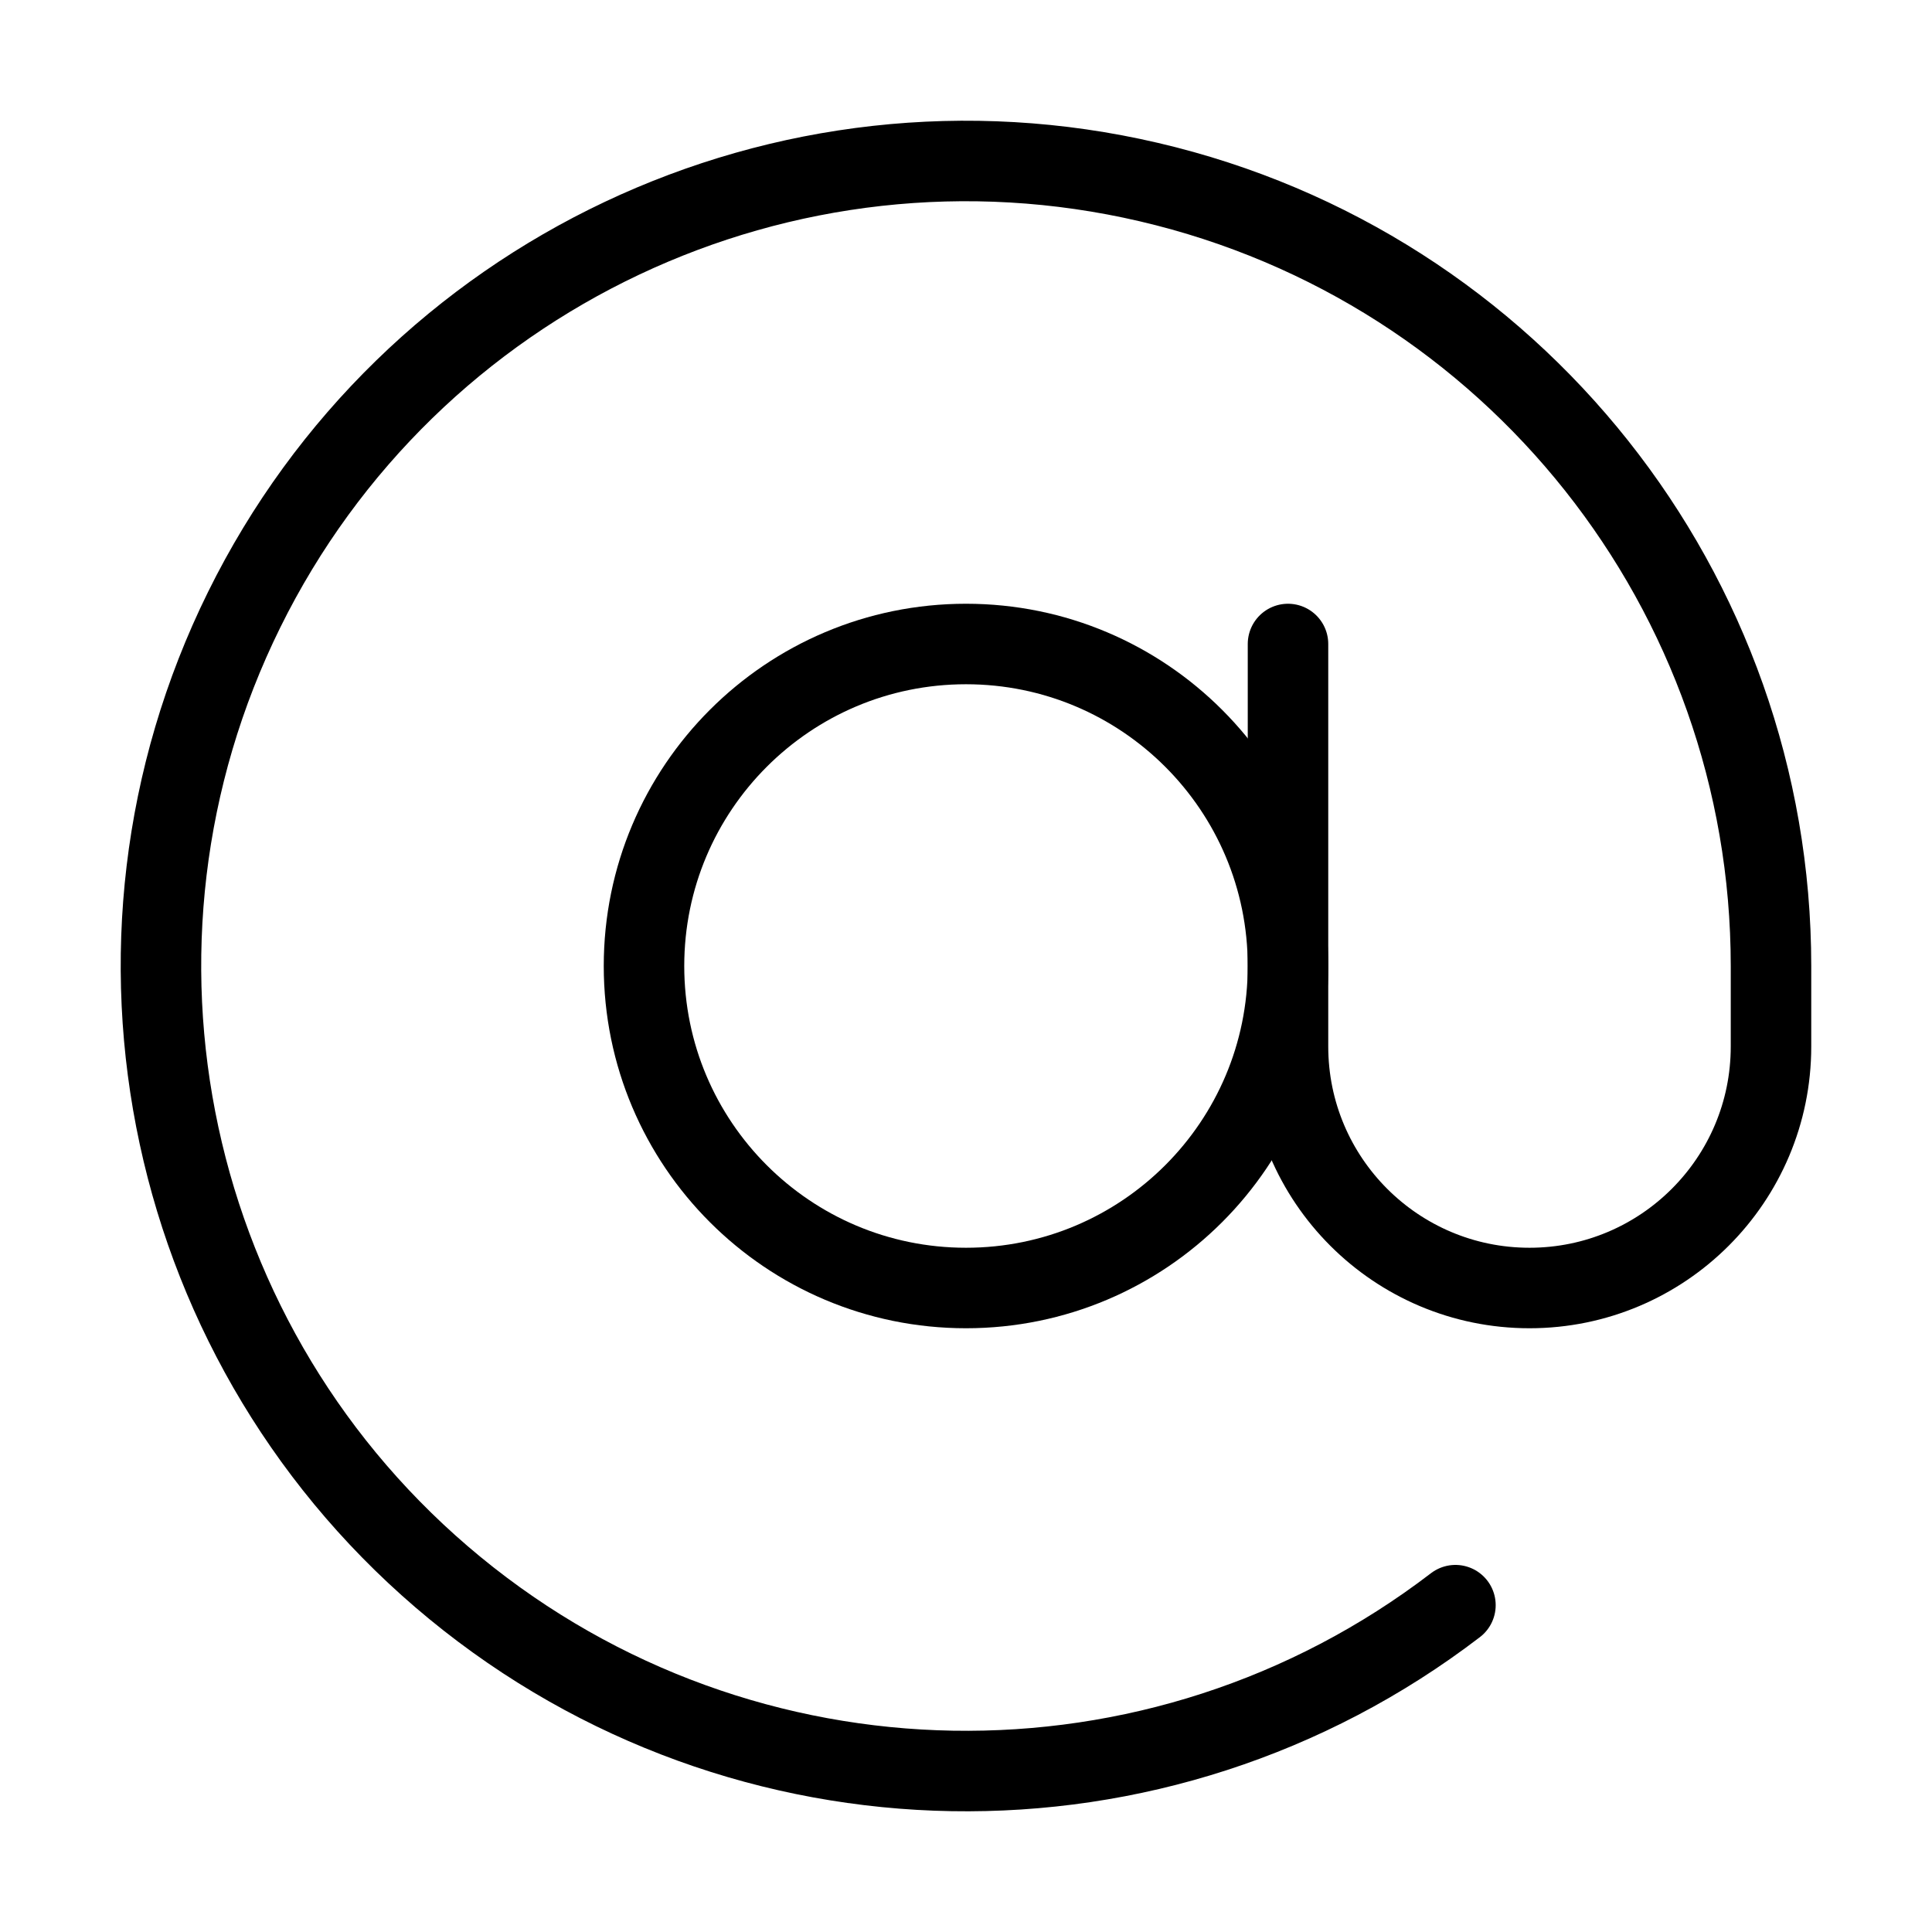
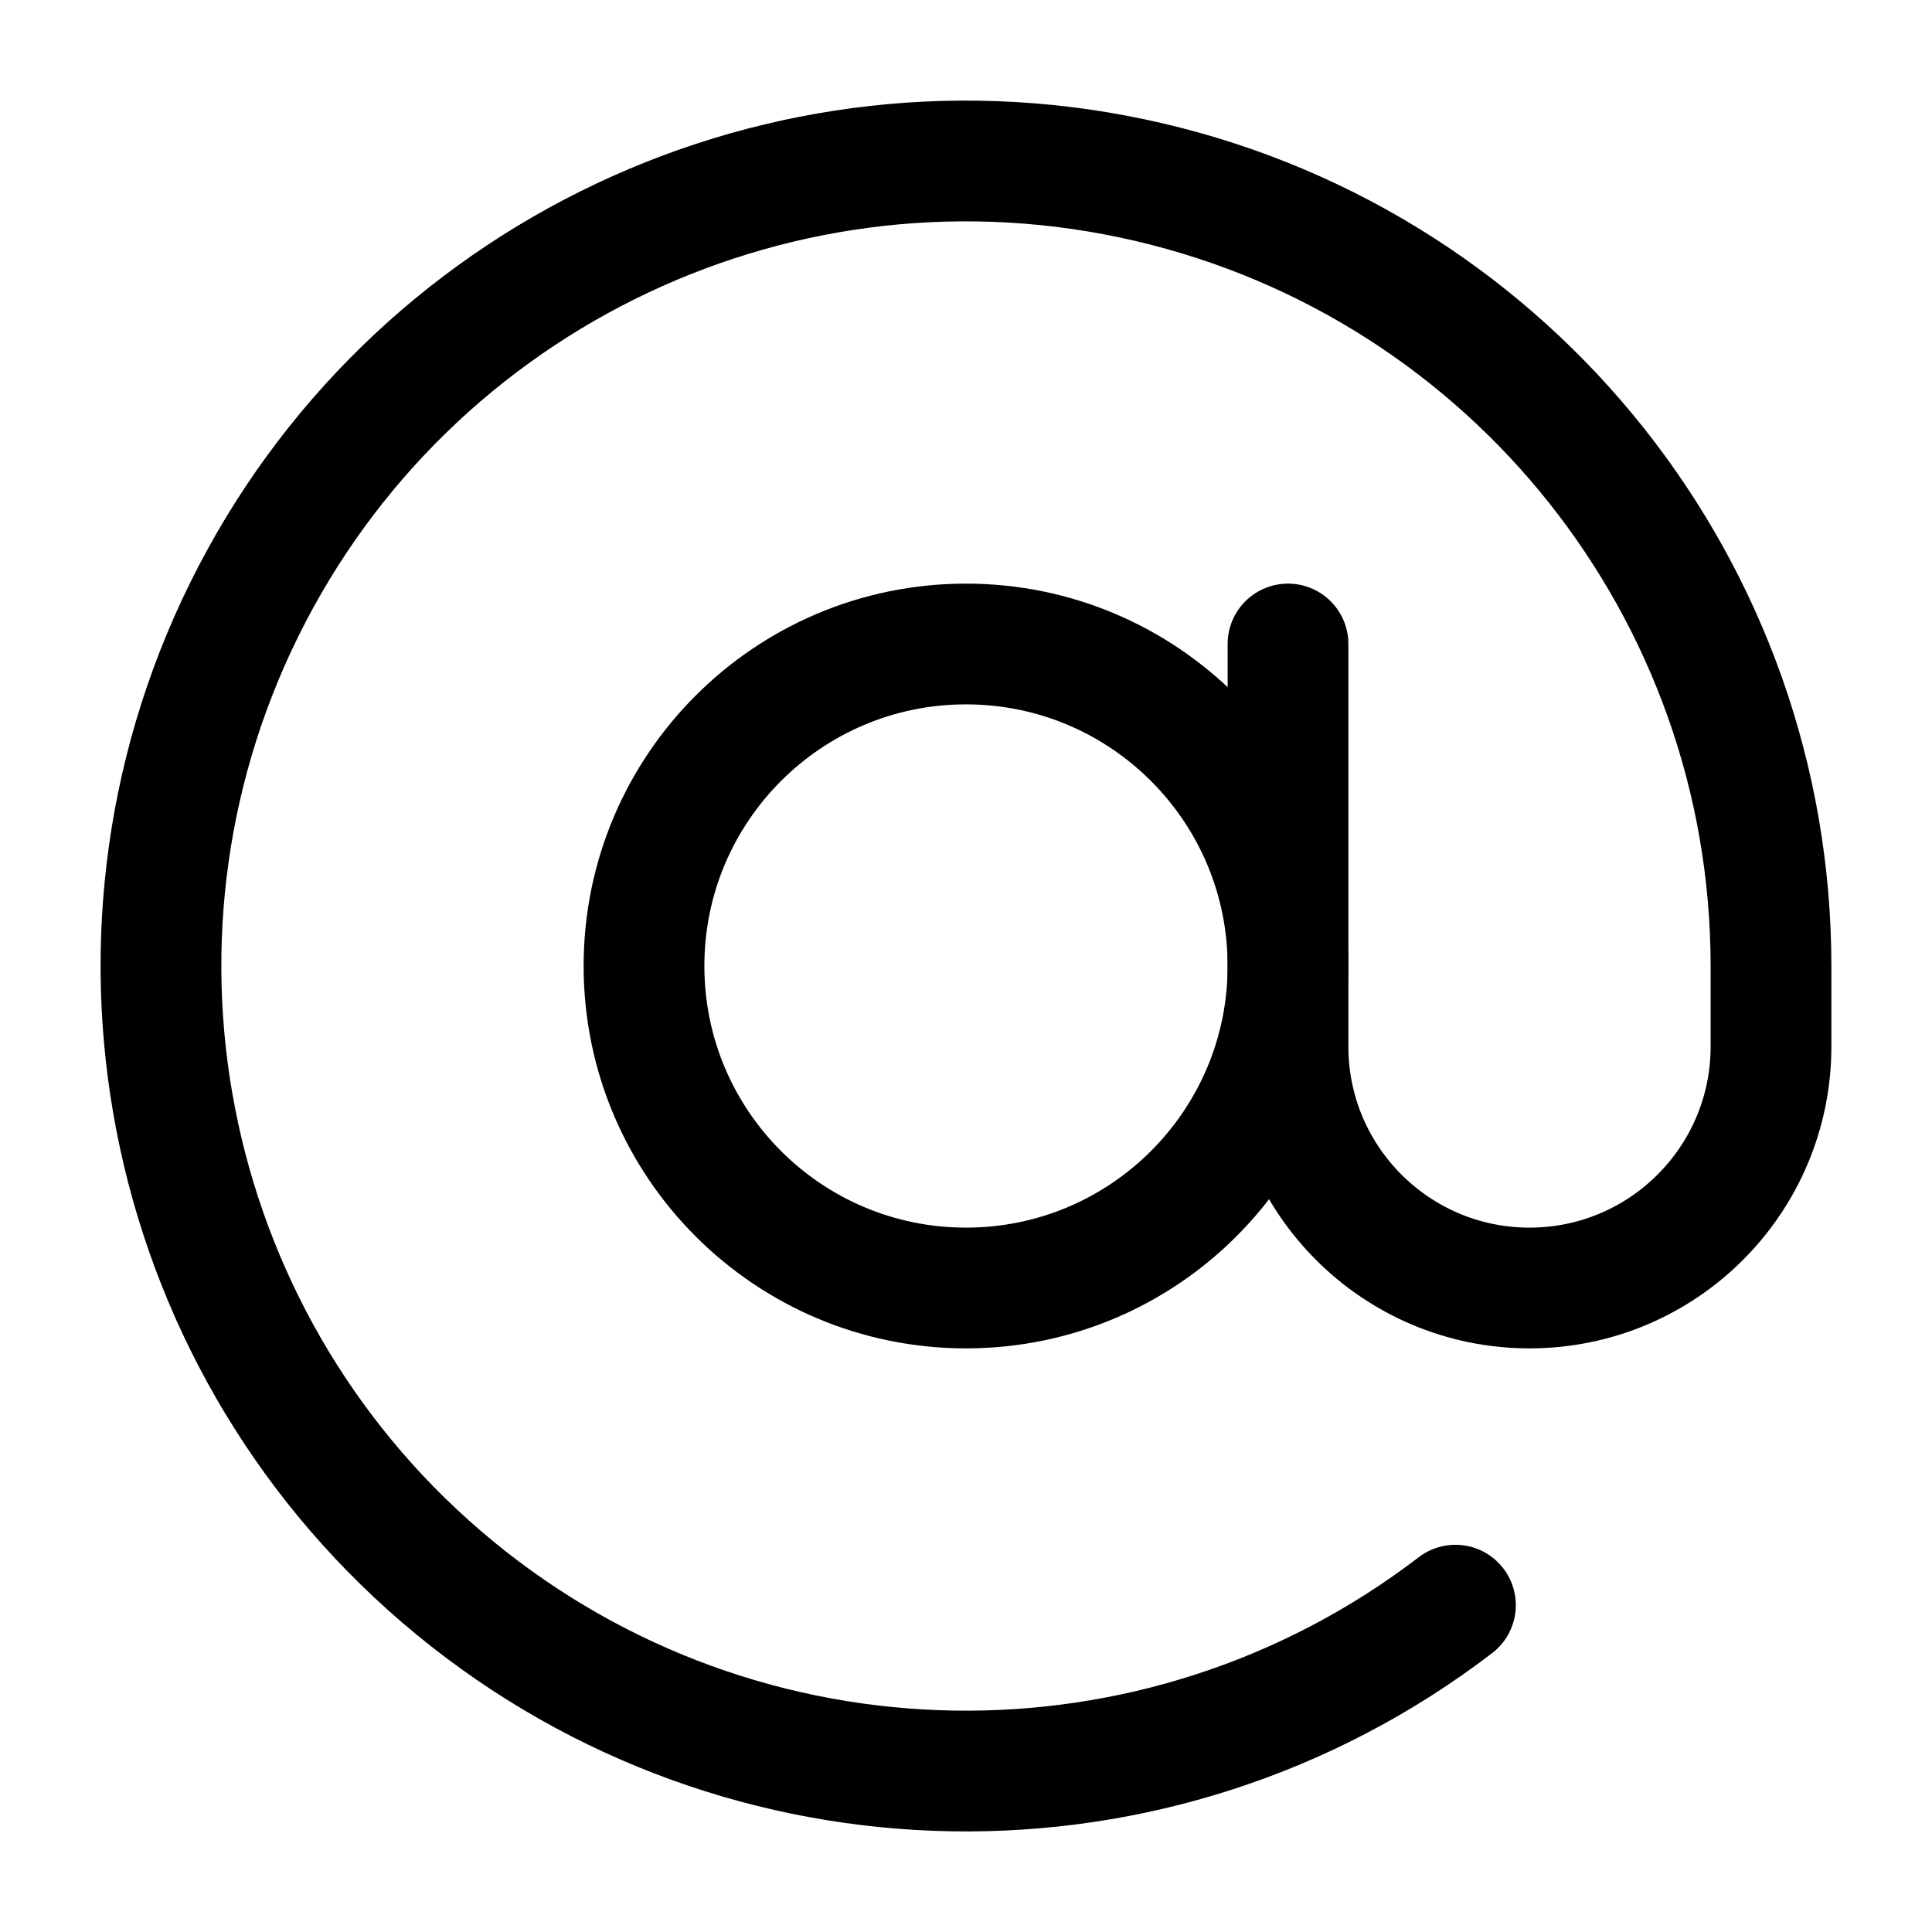
- <svg xmlns="http://www.w3.org/2000/svg" width="24" height="24" viewBox="0 0 24 24" fill="none" stroke="black" stroke-width="1" stroke-linecap="round" stroke-linejoin="round" class="feather feather-at-sign">
+ <svg xmlns="http://www.w3.org/2000/svg" width="24" height="24" viewBox="0 0 24 24" fill="none" stroke="black" stroke-width="1.5" stroke-linecap="round" stroke-linejoin="round" class="feather feather-at-sign">
  <circle cx="12" cy="12" r="4" />
  <path d="M16 8v5a3 3 0 0 0 6 0v-1a10 10 0 1 0-3.92 7.94" />
</svg>
